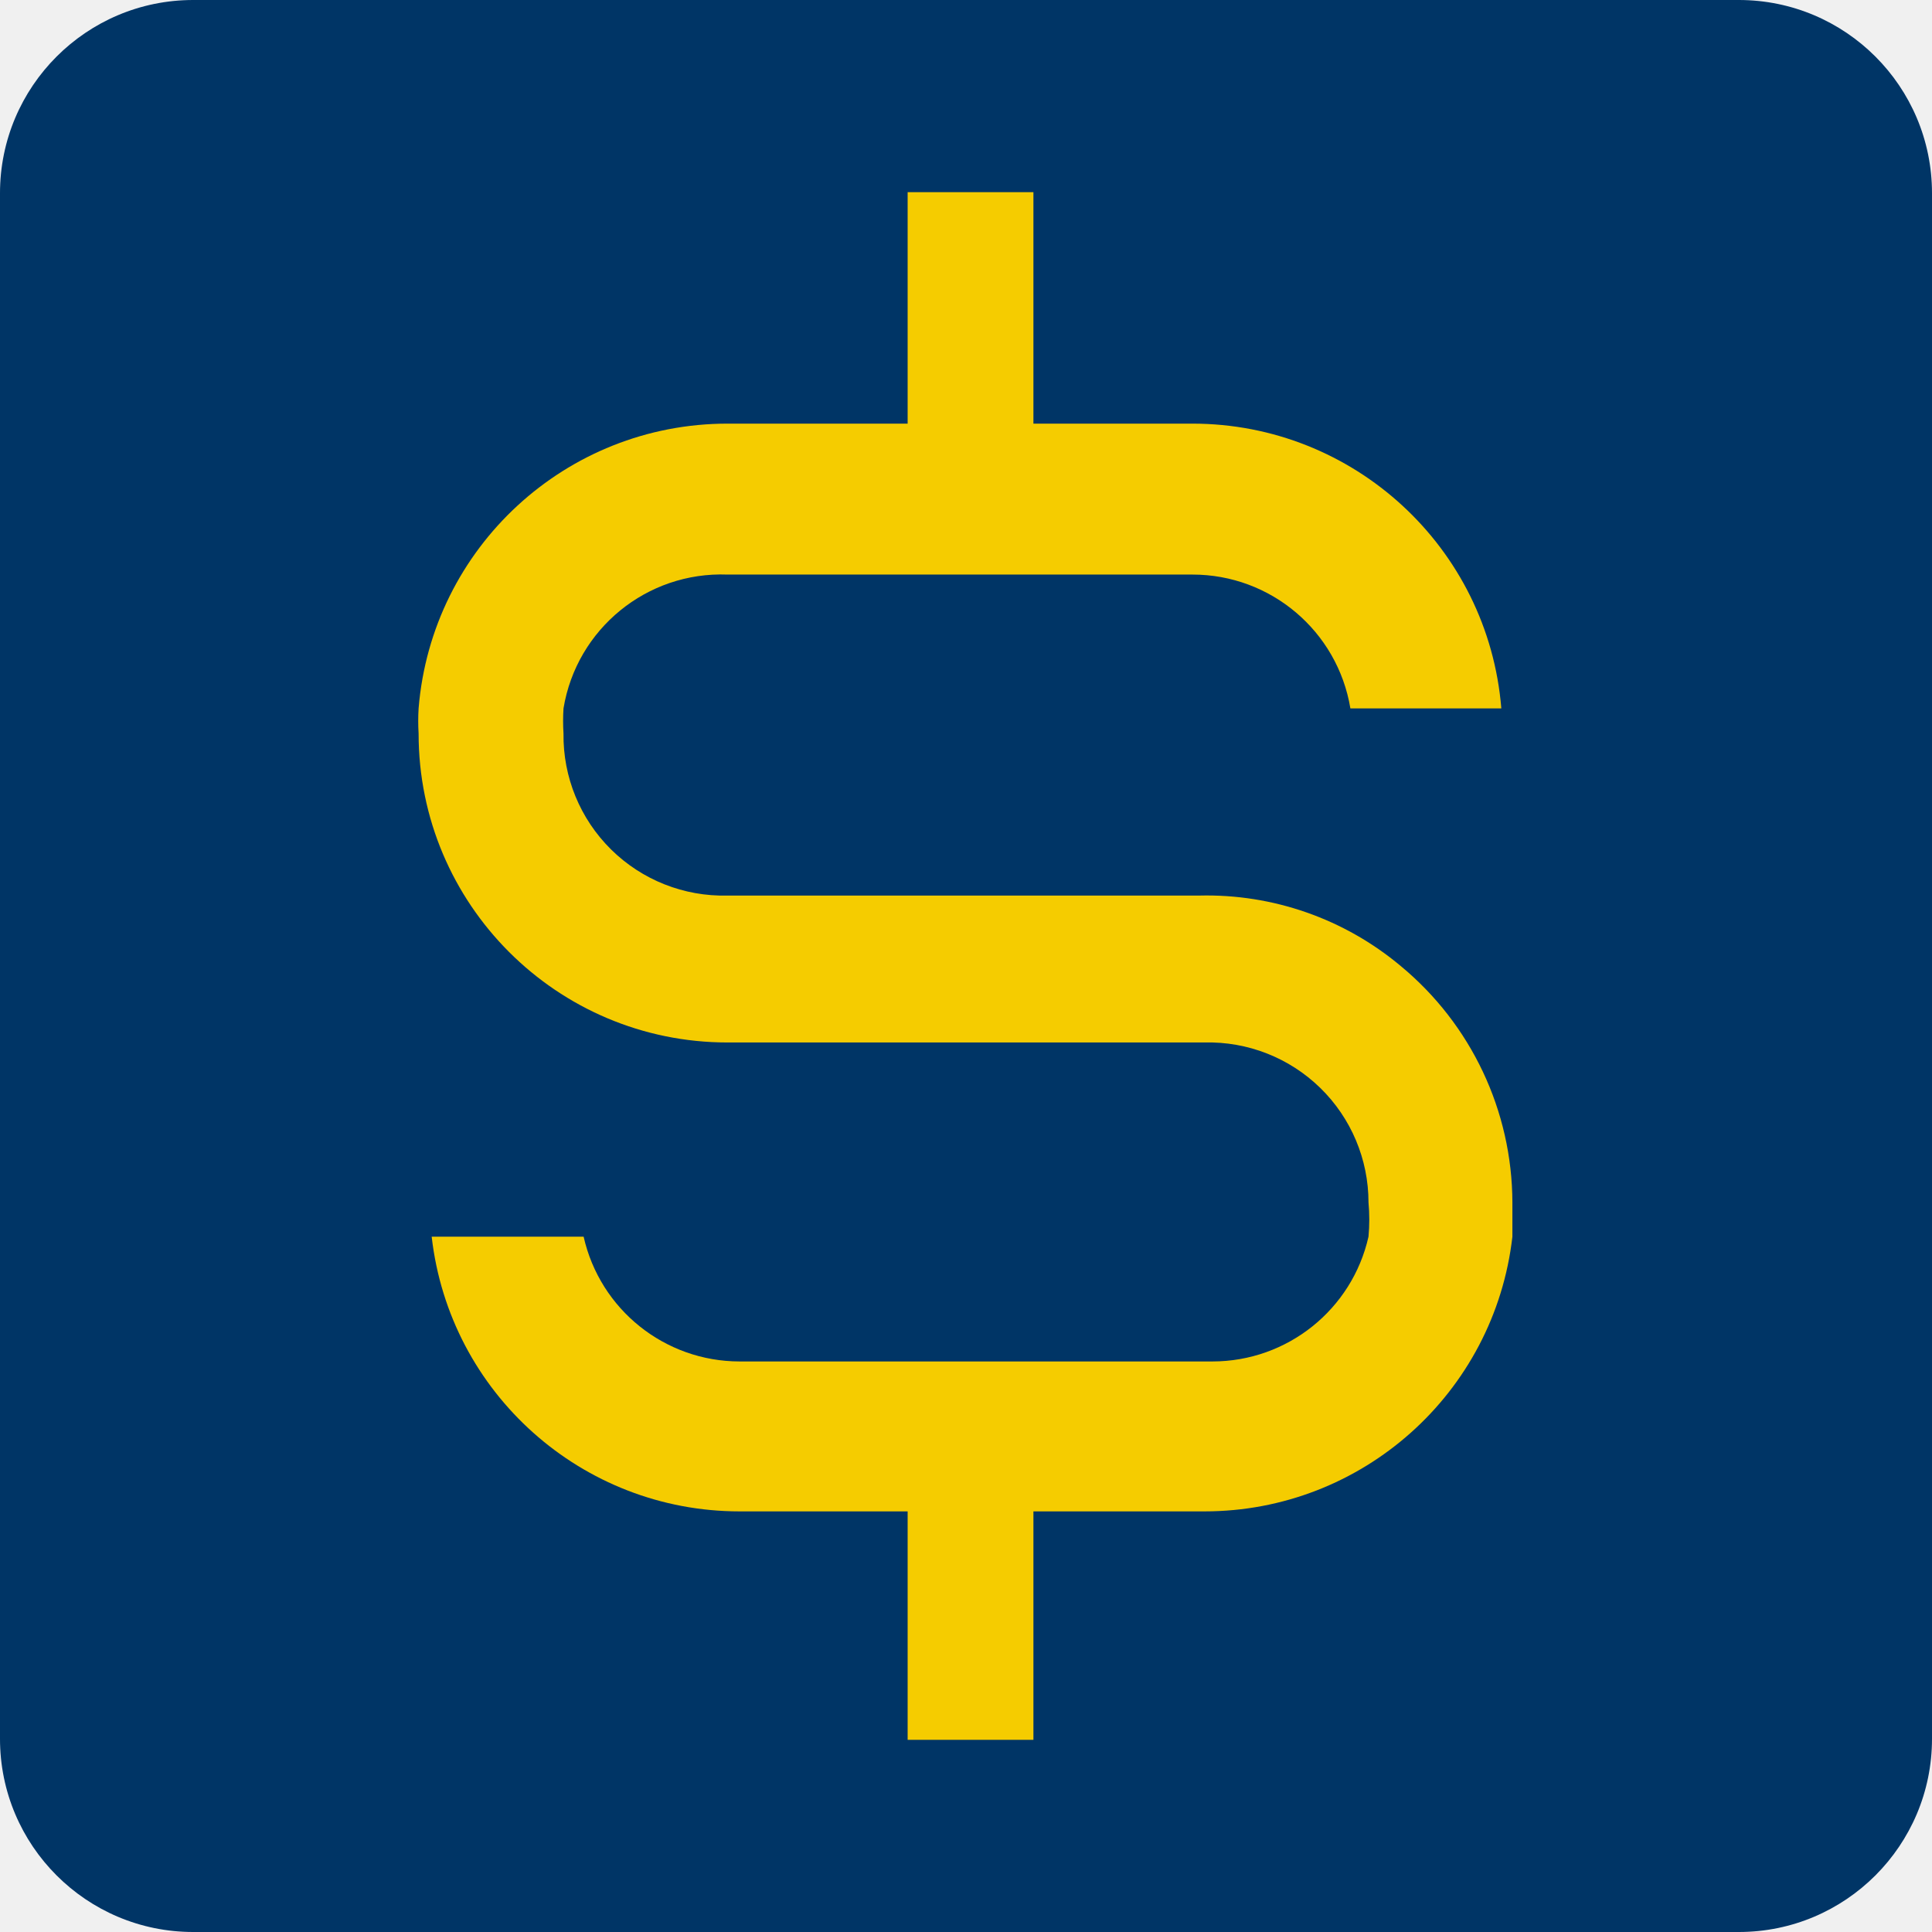
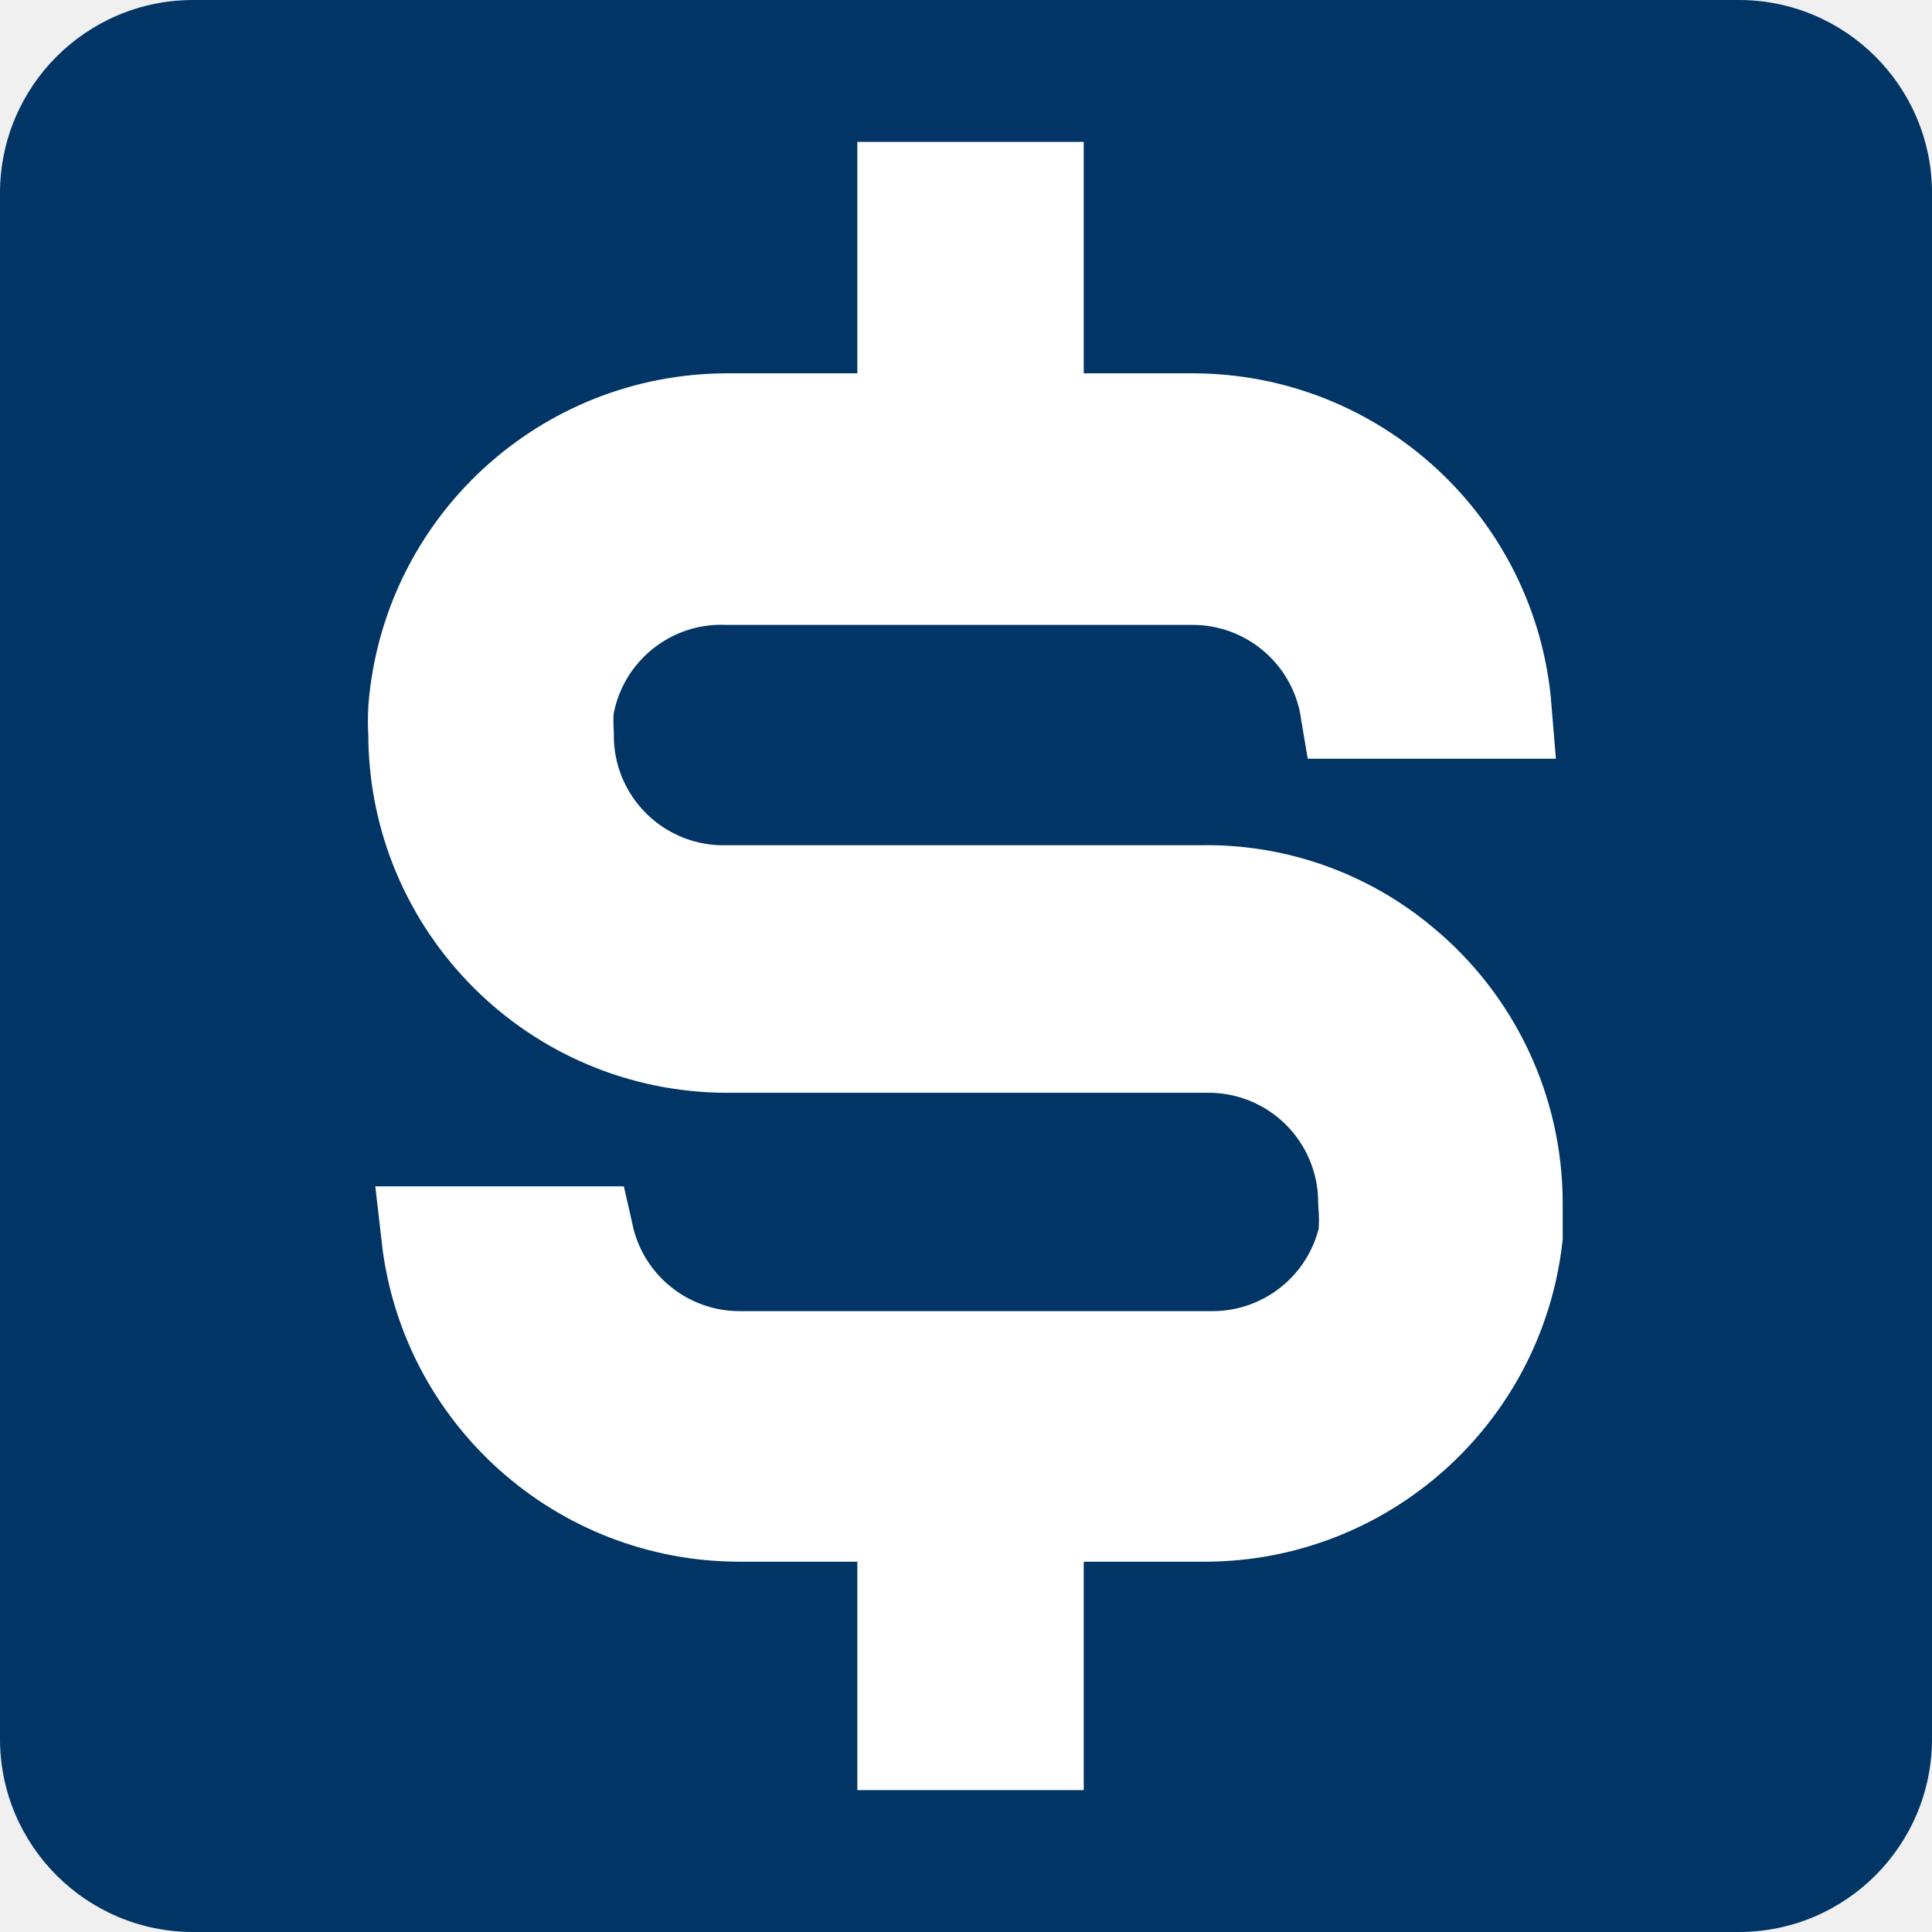
- <svg xmlns="http://www.w3.org/2000/svg" fill="#F5CC00" width="800px" height="800px" viewBox="-1.6 -1.6 19.20 19.20">
+ <svg xmlns="http://www.w3.org/2000/svg" fill="#FFF" width="800px" height="800px" viewBox="-1.6 -1.6 19.20 19.20" stroke="#FFF">
  <g id="SVGRepo_bgCarrier" stroke-width="0">
    <rect x="-1.6" y="-1.6" width="19.20" height="19.20" rx="1.92" fill="#003566" strokewidth="0" />
  </g>
  <g id="SVGRepo_tracerCarrier" stroke-linecap="round" stroke-linejoin="round" />
  <g id="SVGRepo_iconCarrier">
    <path d="M12.32 8a3 3 0 0 0-2-.7H5.63A1.59 1.59 0 0 1 4 5.69a2 2 0 0 1 0-.25 1.59 1.59 0 0 1 1.63-1.33h4.62a1.59 1.59 0 0 1 1.57 1.33h1.5a3.08 3.08 0 0 0-3.07-2.83H8.67V.31H7.42v2.3H5.63a3.08 3.08 0 0 0-3.07 2.83 2.09 2.09 0 0 0 0 .25 3.07 3.07 0 0 0 3.07 3.07h4.74A1.59 1.59 0 0 1 12 10.35a1.86 1.86 0 0 1 0 .34 1.59 1.59 0 0 1-1.55 1.24h-4.7a1.59 1.59 0 0 1-1.55-1.24H2.69a3.08 3.08 0 0 0 3.06 2.73h1.67v2.27h1.25v-2.27h1.7a3.08 3.08 0 0 0 3.06-2.73v-.34A3.06 3.06 0 0 0 12.32 8z" />
  </g>
</svg>
